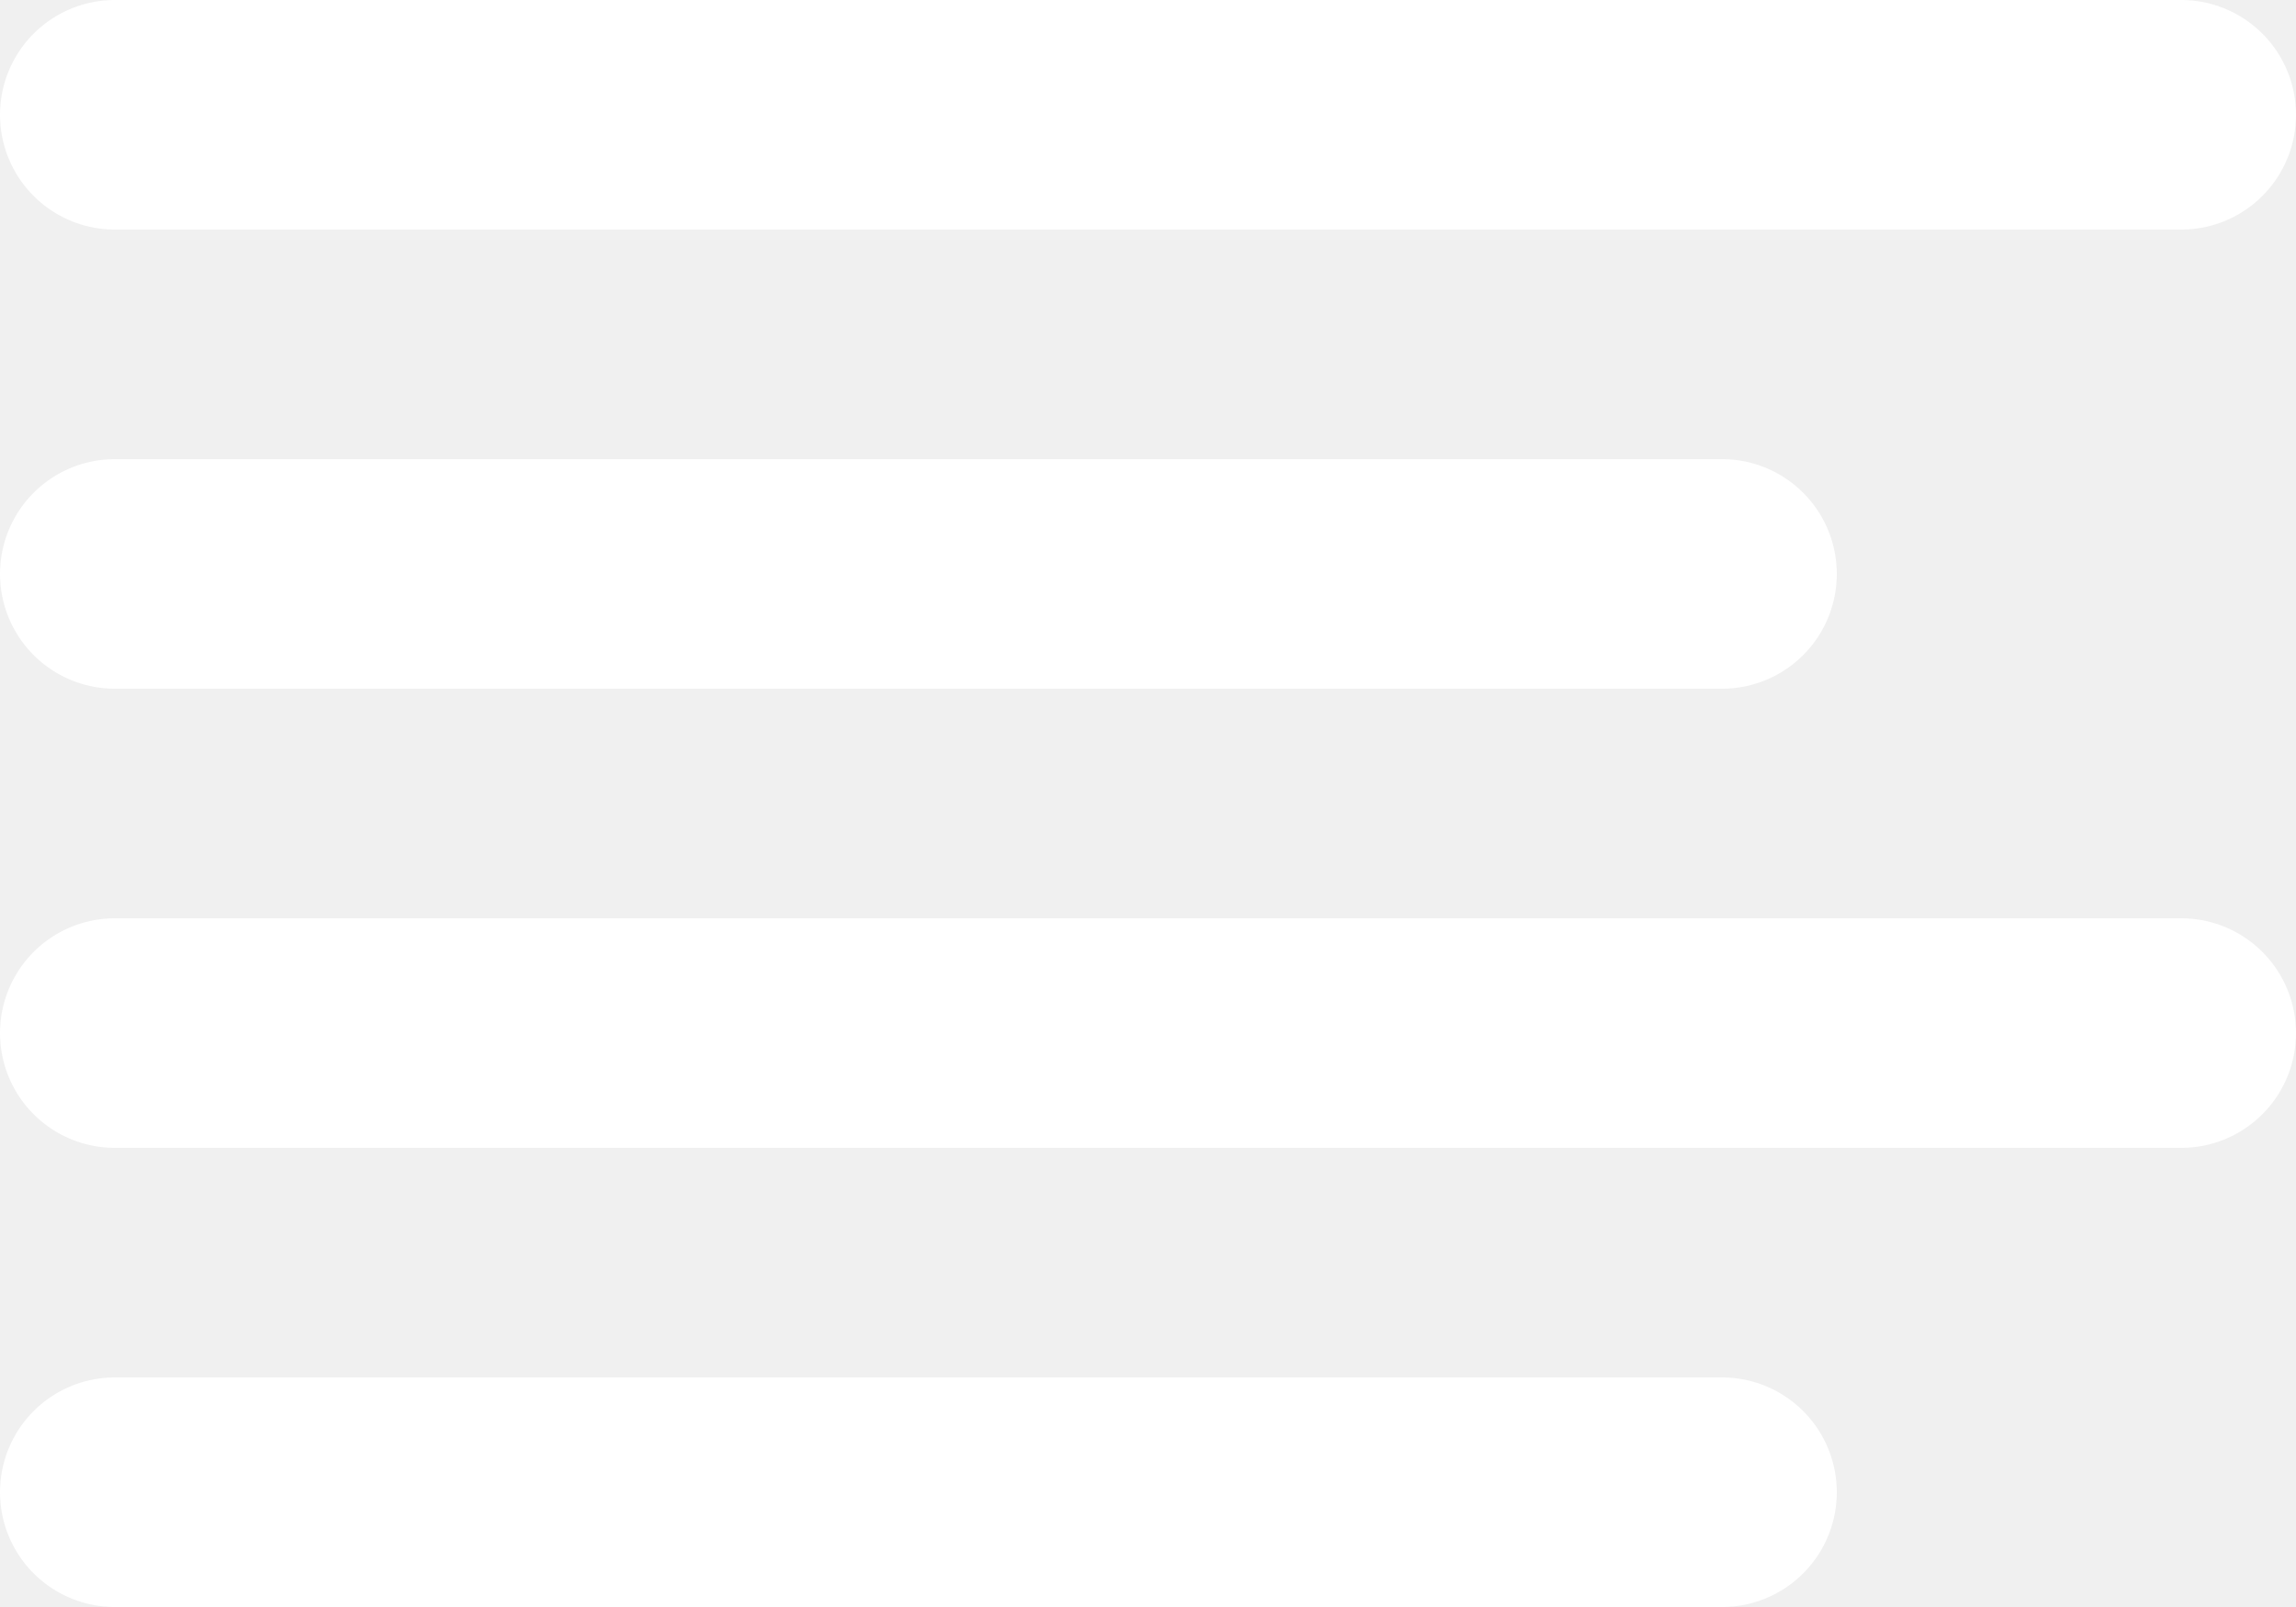
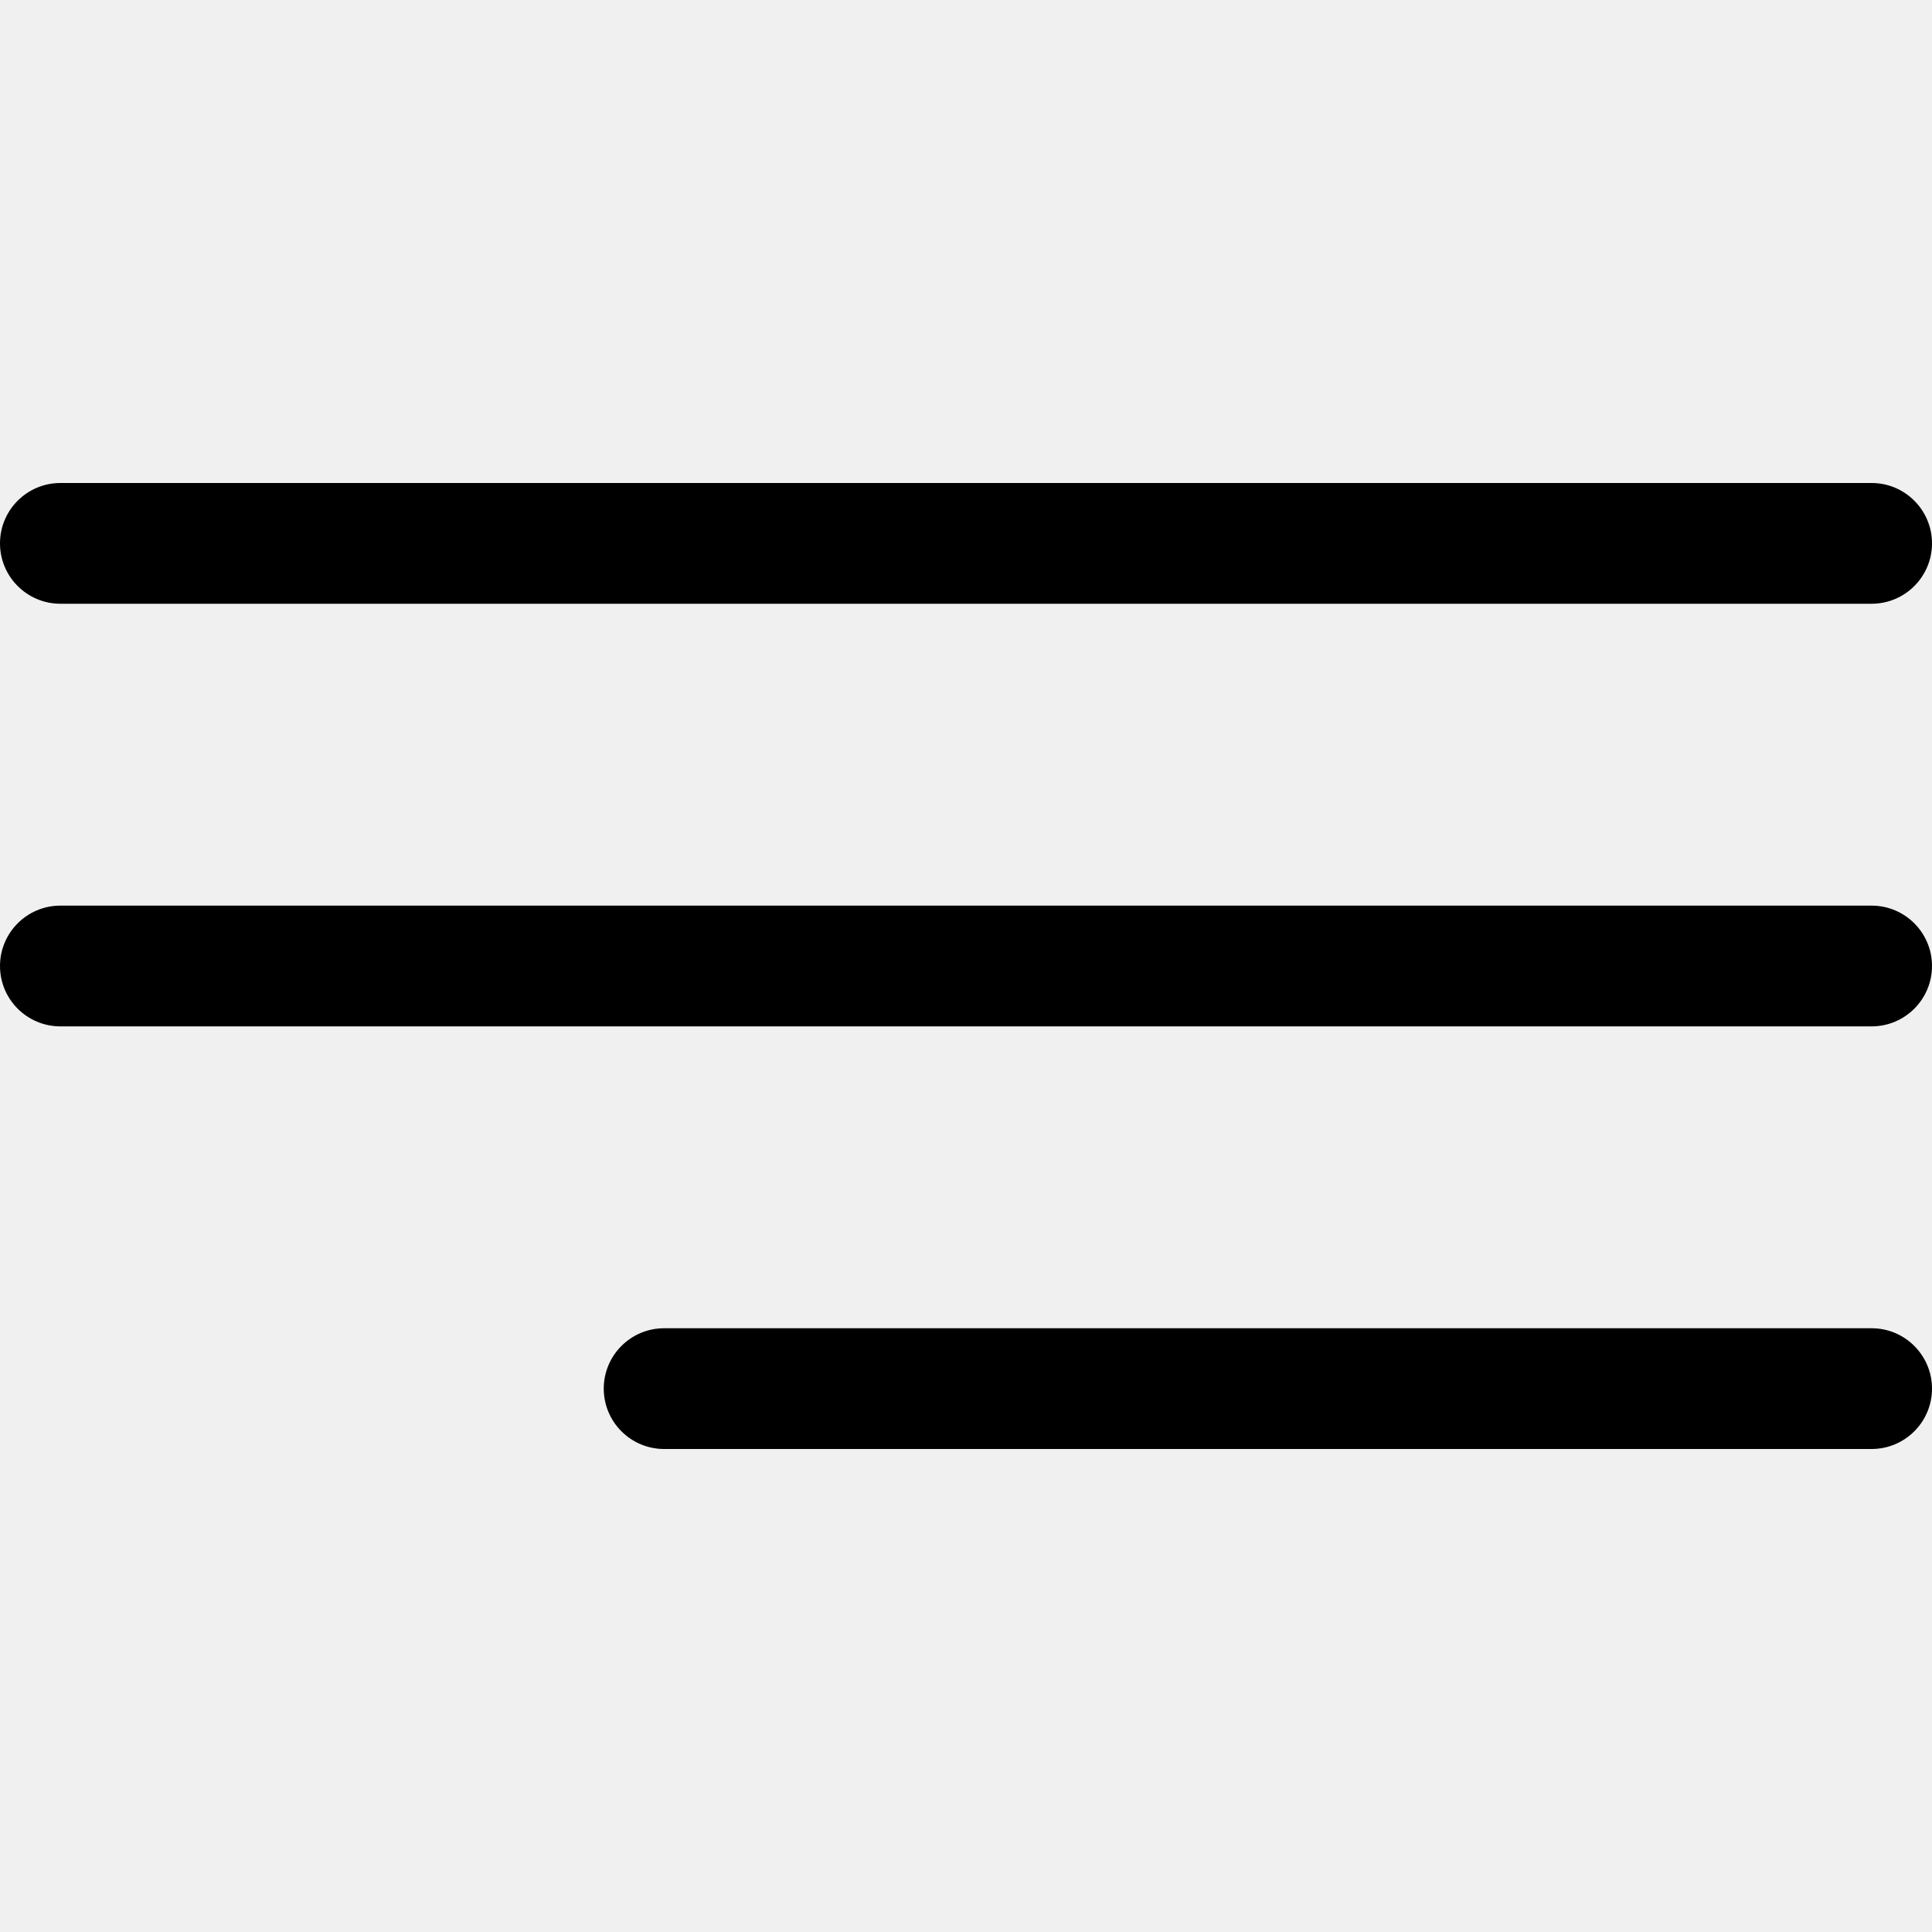
- <svg xmlns="http://www.w3.org/2000/svg" width="20" height="14" viewBox="0 0 20 14">
-   <g id="Group_2269" data-name="Group 2269" transform="translate(-710 -3153)">
-     <path id="Path_1424" data-name="Path 1424" d="M526,1810H512" transform="translate(199 1348)" fill="none" stroke="#fff" stroke-linecap="round" stroke-linejoin="round" stroke-width="2" />
-     <path id="Path_1425" data-name="Path 1425" d="M530,1806H512" transform="translate(199 1348)" fill="none" stroke="#fff" stroke-linecap="round" stroke-linejoin="round" stroke-width="2" />
-     <path id="Path_1426" data-name="Path 1426" d="M530,1814H512" transform="translate(199 1348)" fill="none" stroke="#fff" stroke-linecap="round" stroke-linejoin="round" stroke-width="2" />
-     <path id="Path_1427" data-name="Path 1427" d="M526,1818H512" transform="translate(199 1348)" fill="none" stroke="#fff" stroke-linecap="round" stroke-linejoin="round" stroke-width="2" />
+ <svg xmlns="http://www.w3.org/2000/svg" version="1.1" id="Capa_1" x="0px" y="0px" viewBox="0 0 384.97 384.97" style="enable-background:new 0 0 384.97 384.97;" xml:space="preserve">
+   <g>
+     <g id="Menu_1_">
+       <path d="M12.03,120.303h360.909c6.641,0,12.03-5.39,12.03-12.03c0-6.641-5.39-12.03-12.03-12.03H12.03    c-6.641,0-12.03,5.39-12.03,12.03C0,114.913,5.39,120.303,12.03,120.303z" />
+       <path d="M372.939,180.455H12.03c-6.641,0-12.03,5.39-12.03,12.03s5.39,12.03,12.03,12.03h360.909c6.641,0,12.03-5.39,12.03-12.03    S379.58,180.455,372.939,180.455z" />
+       <path d="M372.939,264.667H132.333c-6.641,0-12.03,5.39-12.03,12.03c0,6.641,5.39,12.03,12.03,12.03h240.606    c6.641,0,12.03-5.39,12.03-12.03C384.97,270.056,379.58,264.667,372.939,264.667z" />
+     </g>
+     <g>
+ 	</g>
+     <g>
+ 	</g>
+     <g>
+ 	</g>
+     <g>
+ 	</g>
+     <g>
+ 	</g>
+     <g>
+ 	</g>
  </g>
+   <g>
+ </g>
+   <g>
+ </g>
+   <g>
+ </g>
+   <g>
+ </g>
+   <g>
+ </g>
+   <g>
+ </g>
+   <g>
+ </g>
+   <g>
+ </g>
+   <g>
+ </g>
+   <g>
+ </g>
+   <g>
+ </g>
+   <g>
+ </g>
+   <g>
+ </g>
+   <g>
+ </g>
+   <g>
+ </g>
</svg>
